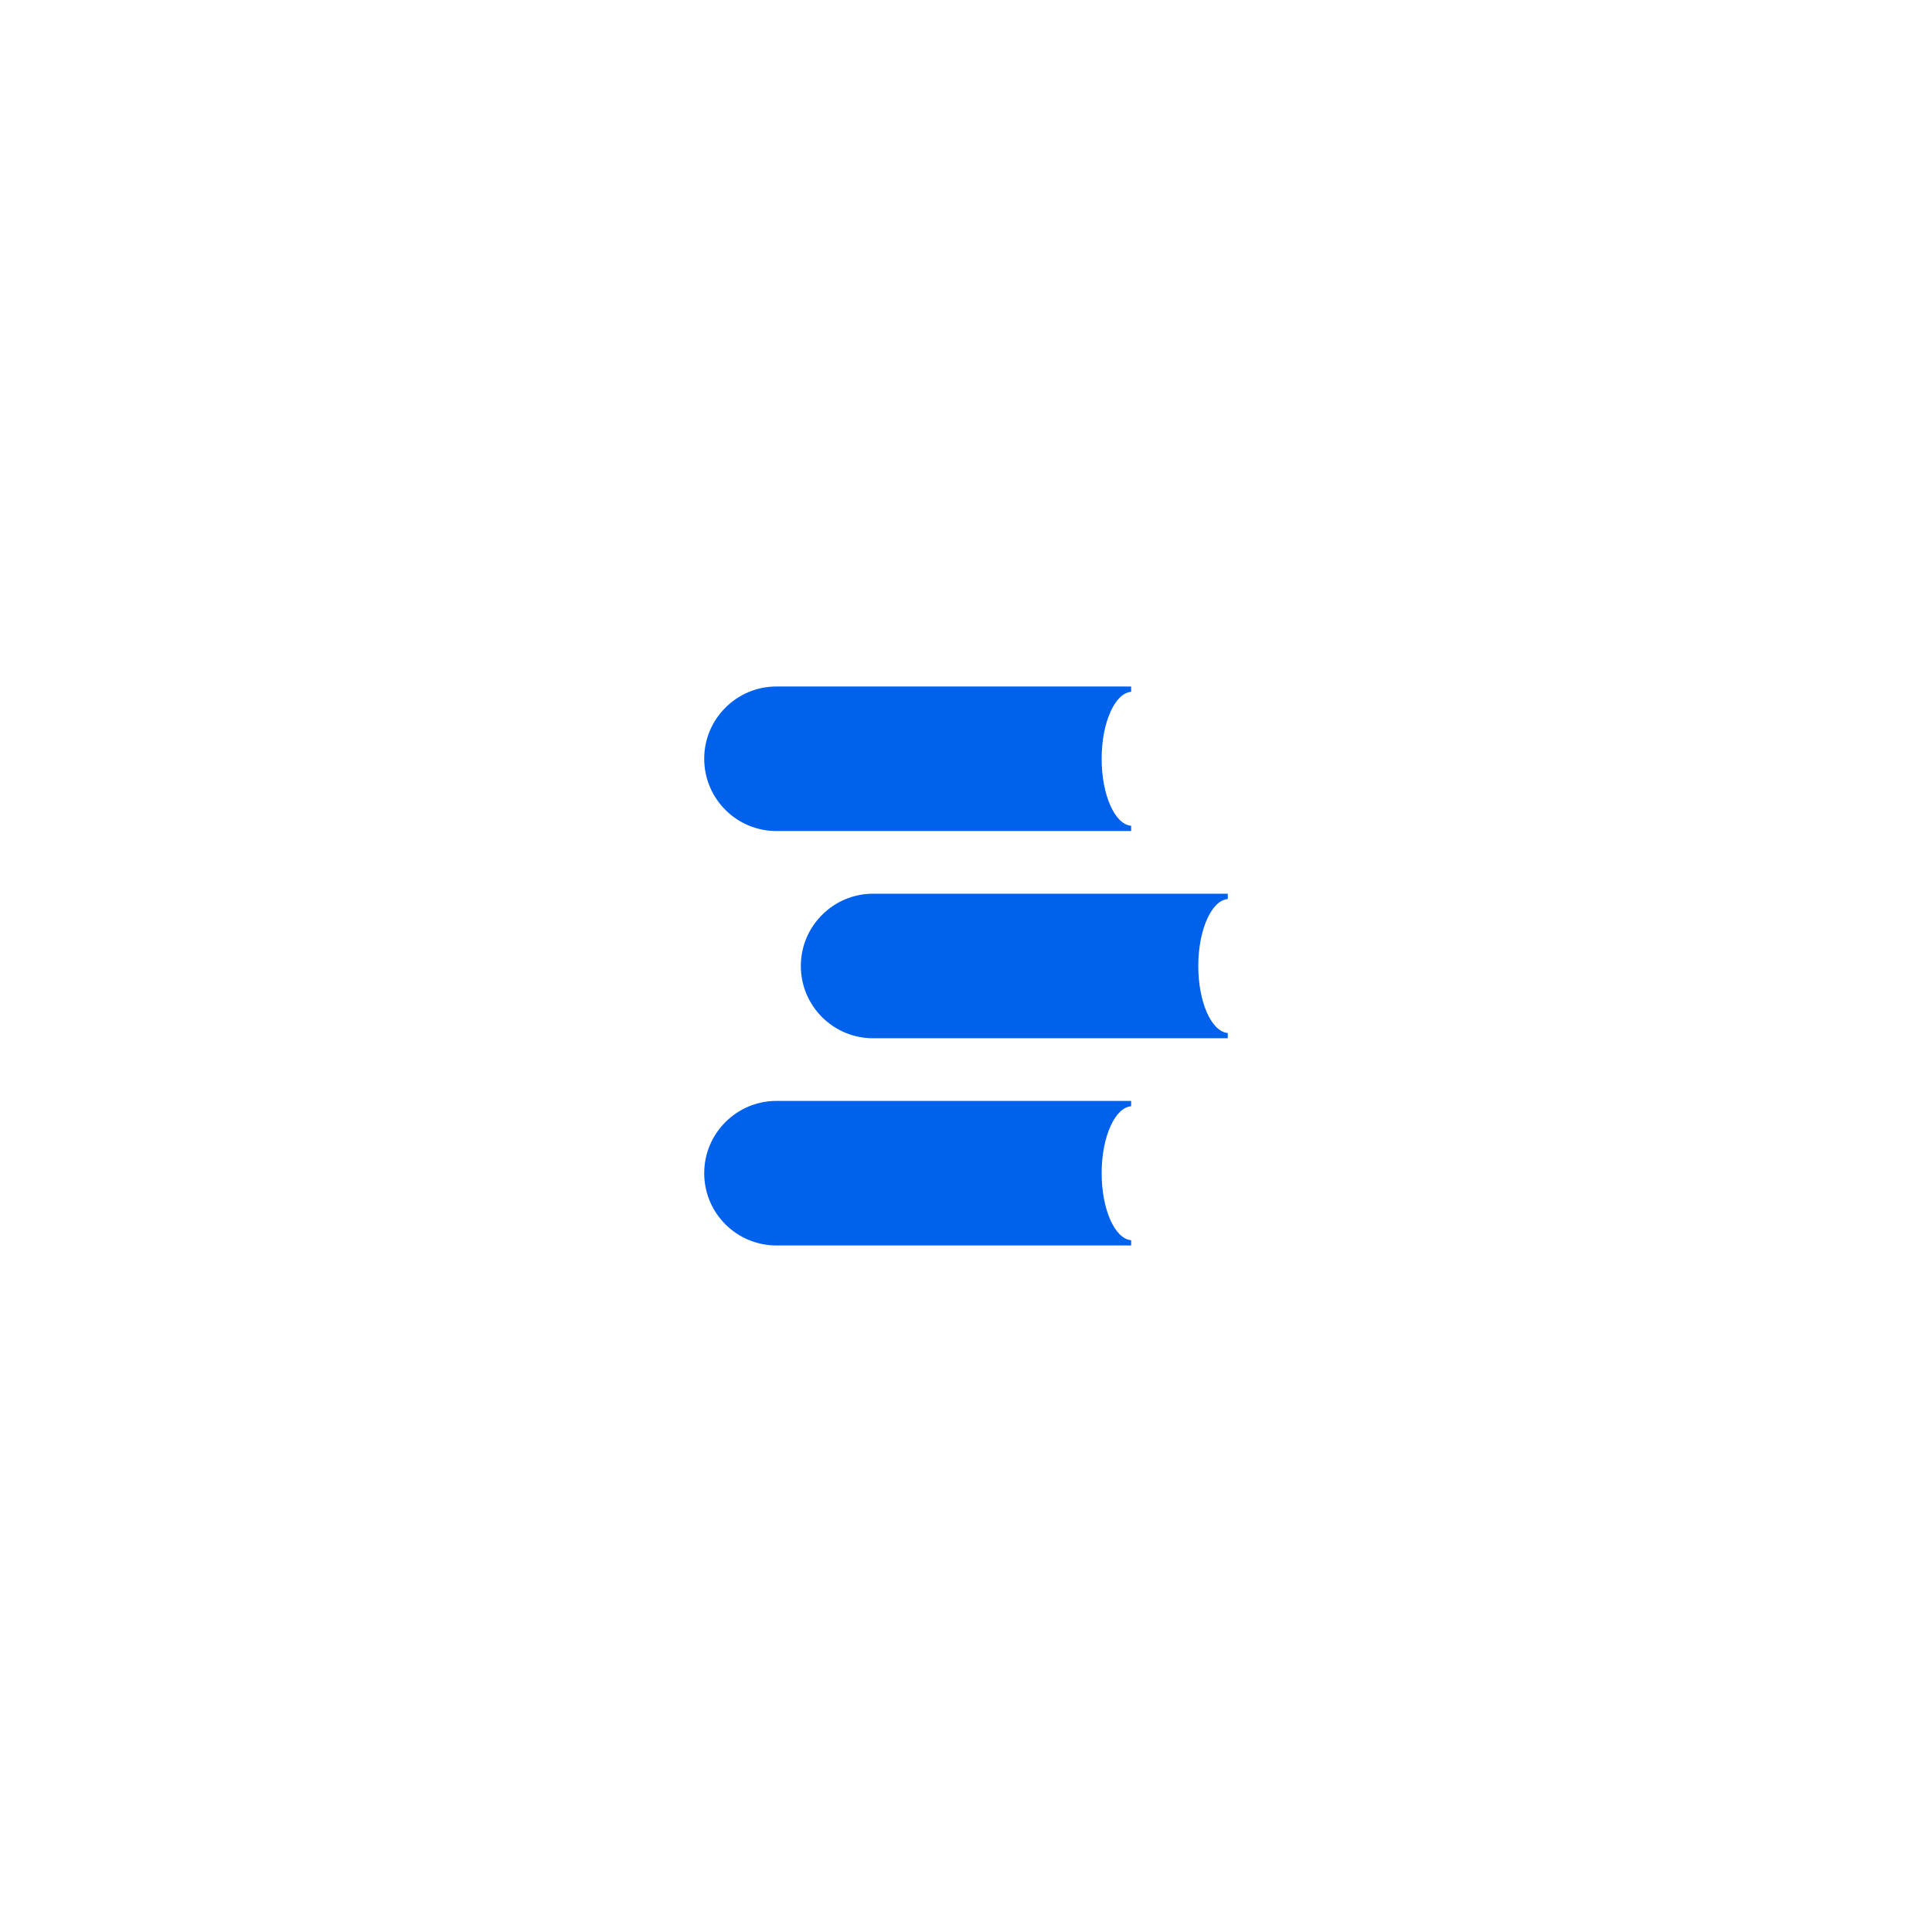
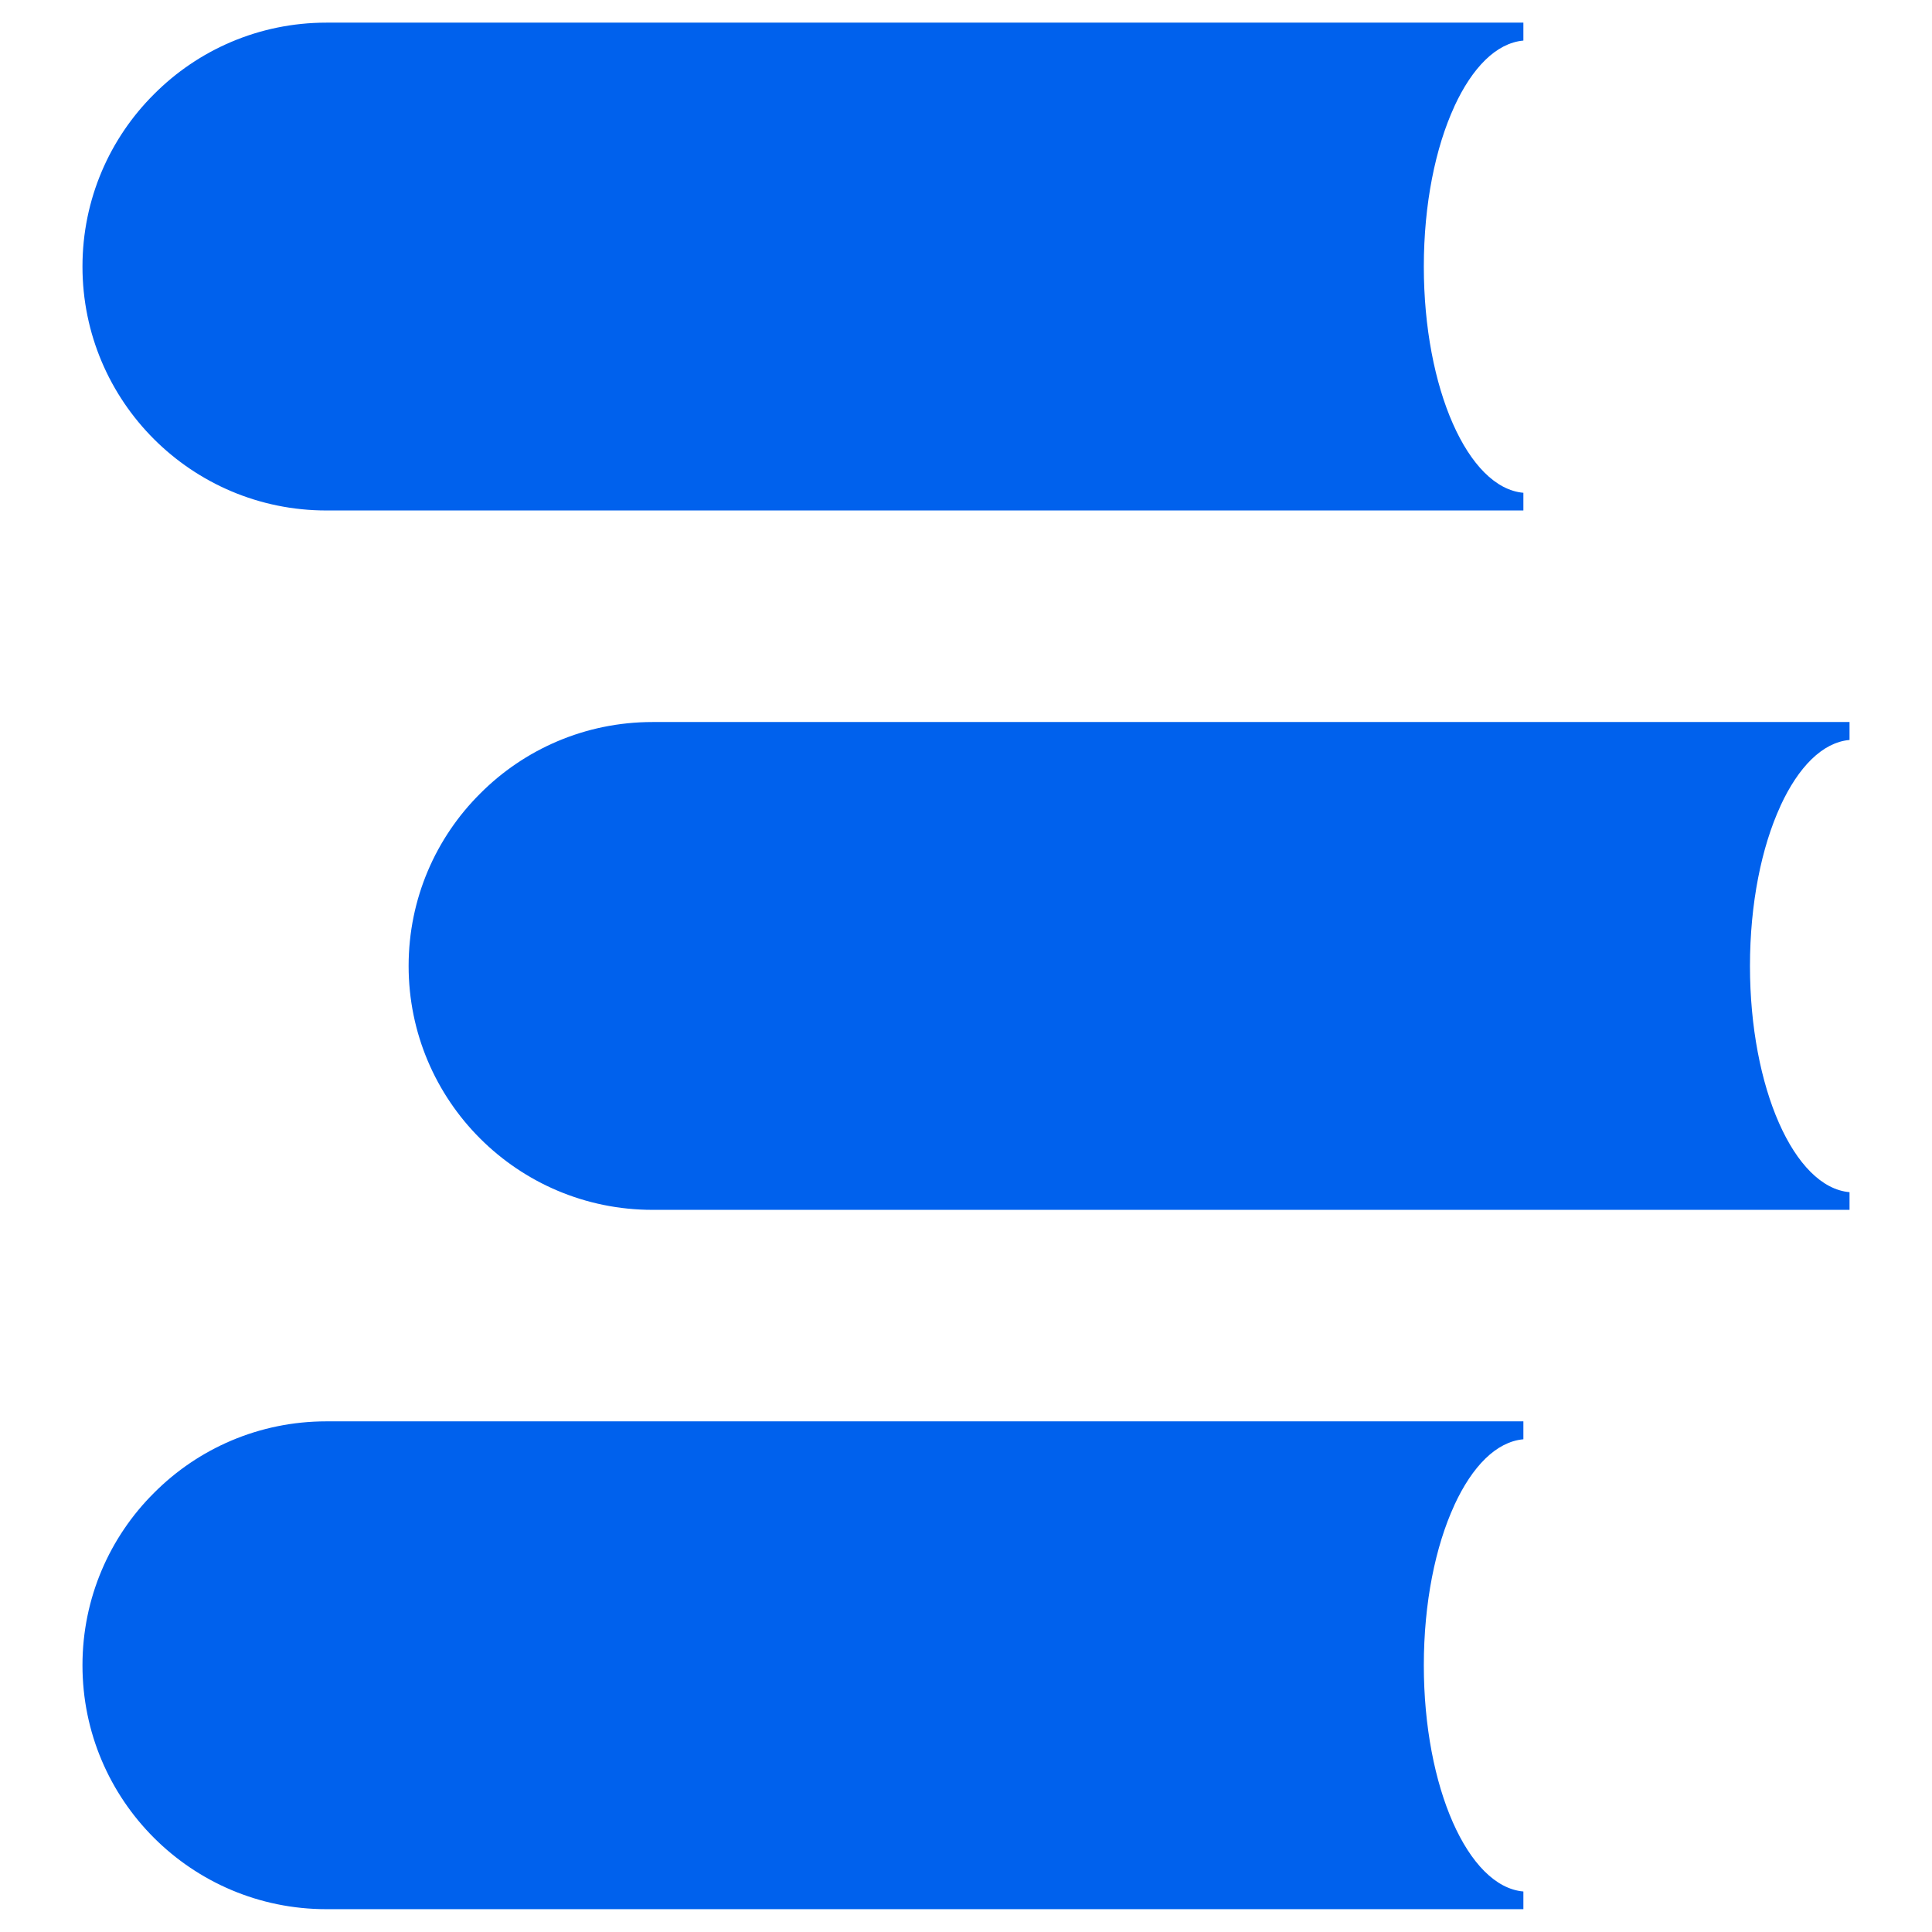
- <svg xmlns="http://www.w3.org/2000/svg" id="Layer_1" data-name="Layer 1" viewBox="0 0 1080 1080">
+ <svg xmlns="http://www.w3.org/2000/svg" id="Layer_1" data-name="Layer 1" viewBox="380 380 320 320">
  <defs>
    <style>
      .cls-1 {
        fill: #0061ed;
      }
    </style>
  </defs>
  <path class="cls-1" d="m620.87,397.68c-3.12,6.78-5.04,16.12-5.04,26.48,0,20.18,7.32,36.67,16.49,37.46v2.93h-198.26c-22.32,0-40.4-18.08-40.4-40.4,0-11.16,4.53-21.27,11.85-28.55,7.28-7.32,17.39-11.85,28.55-11.85h198.26v2.97c-4.49.4-8.48,4.49-11.45,10.94Z" />
  <path class="cls-1" d="m674.89,513.52c-3.12,6.78-5.04,16.12-5.04,26.48,0,20.18,7.32,36.67,16.49,37.46v2.93h-198.26c-22.32,0-40.4-18.08-40.4-40.4,0-11.16,4.53-21.27,11.85-28.55,7.28-7.32,17.39-11.85,28.55-11.85h198.26v2.97c-4.49.4-8.48,4.49-11.45,10.94Z" />
  <path class="cls-1" d="m620.87,629.35c-3.12,6.77-5.04,16.12-5.04,26.48,0,20.18,7.32,36.67,16.49,37.46v2.93h-198.26c-22.32,0-40.4-18.08-40.4-40.4,0-11.16,4.53-21.27,11.85-28.55,7.28-7.32,17.39-11.85,28.55-11.85h198.26v2.97c-4.49.4-8.48,4.49-11.45,10.94Z" />
</svg>
